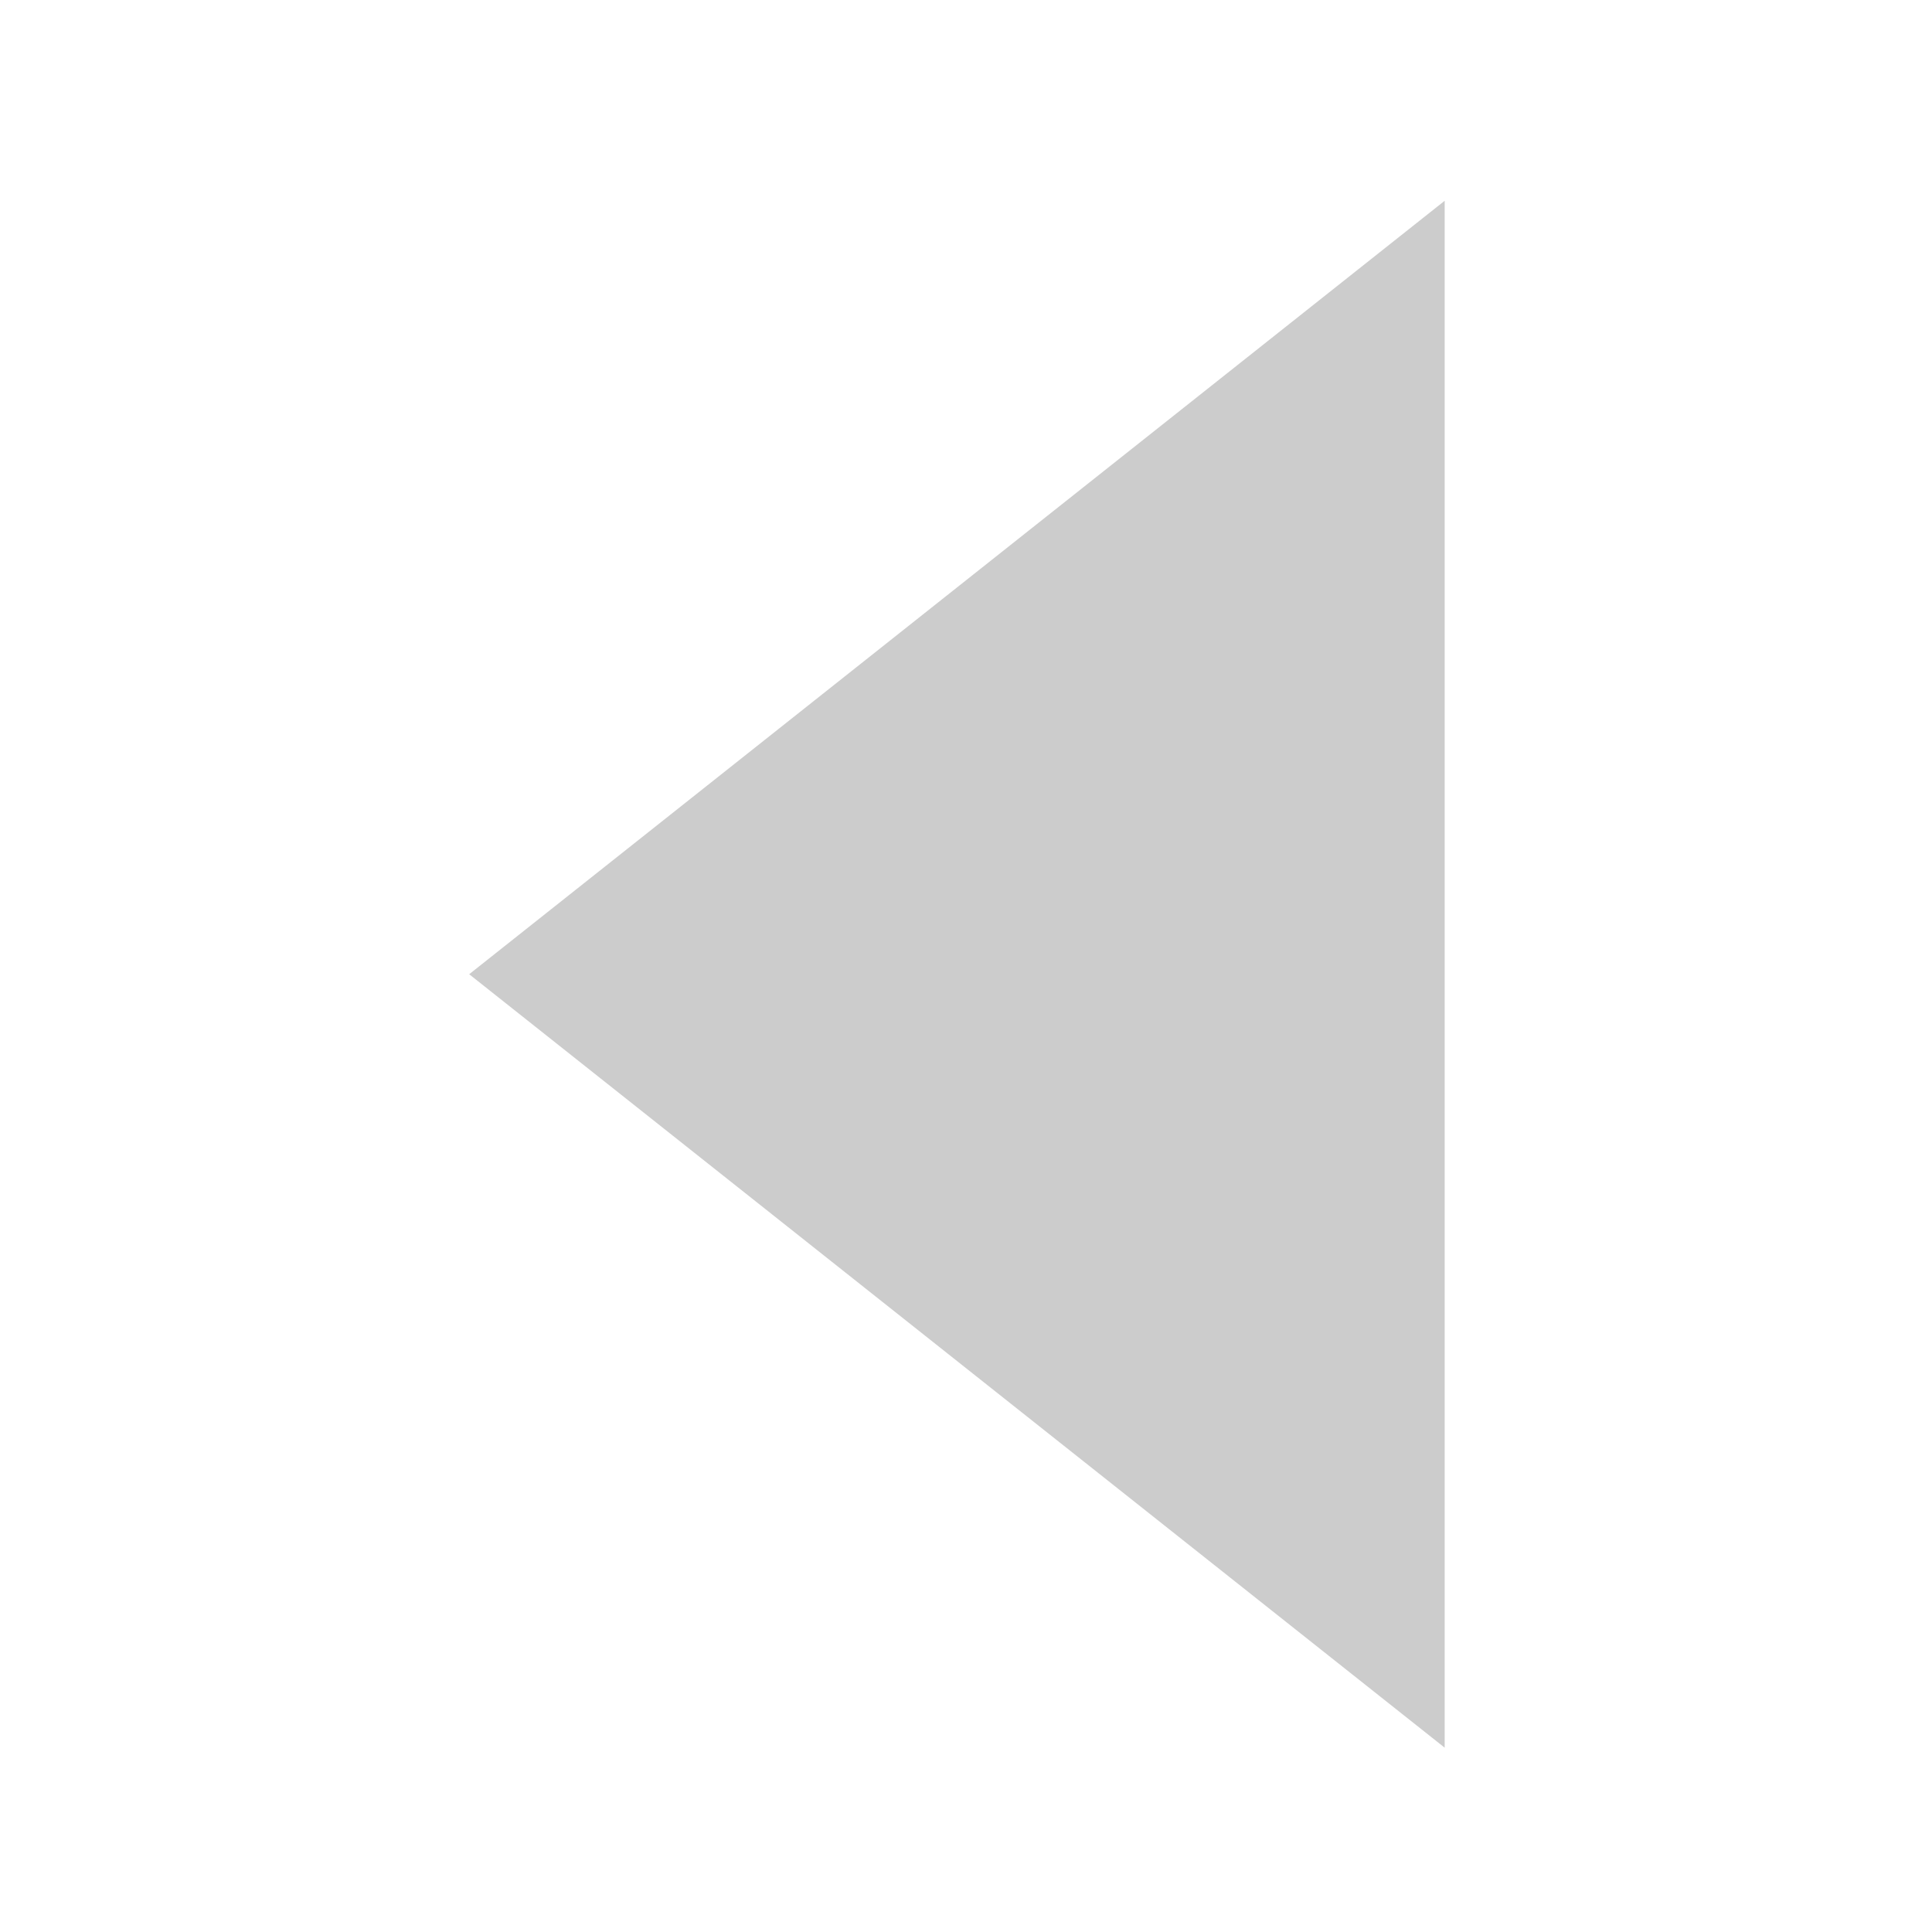
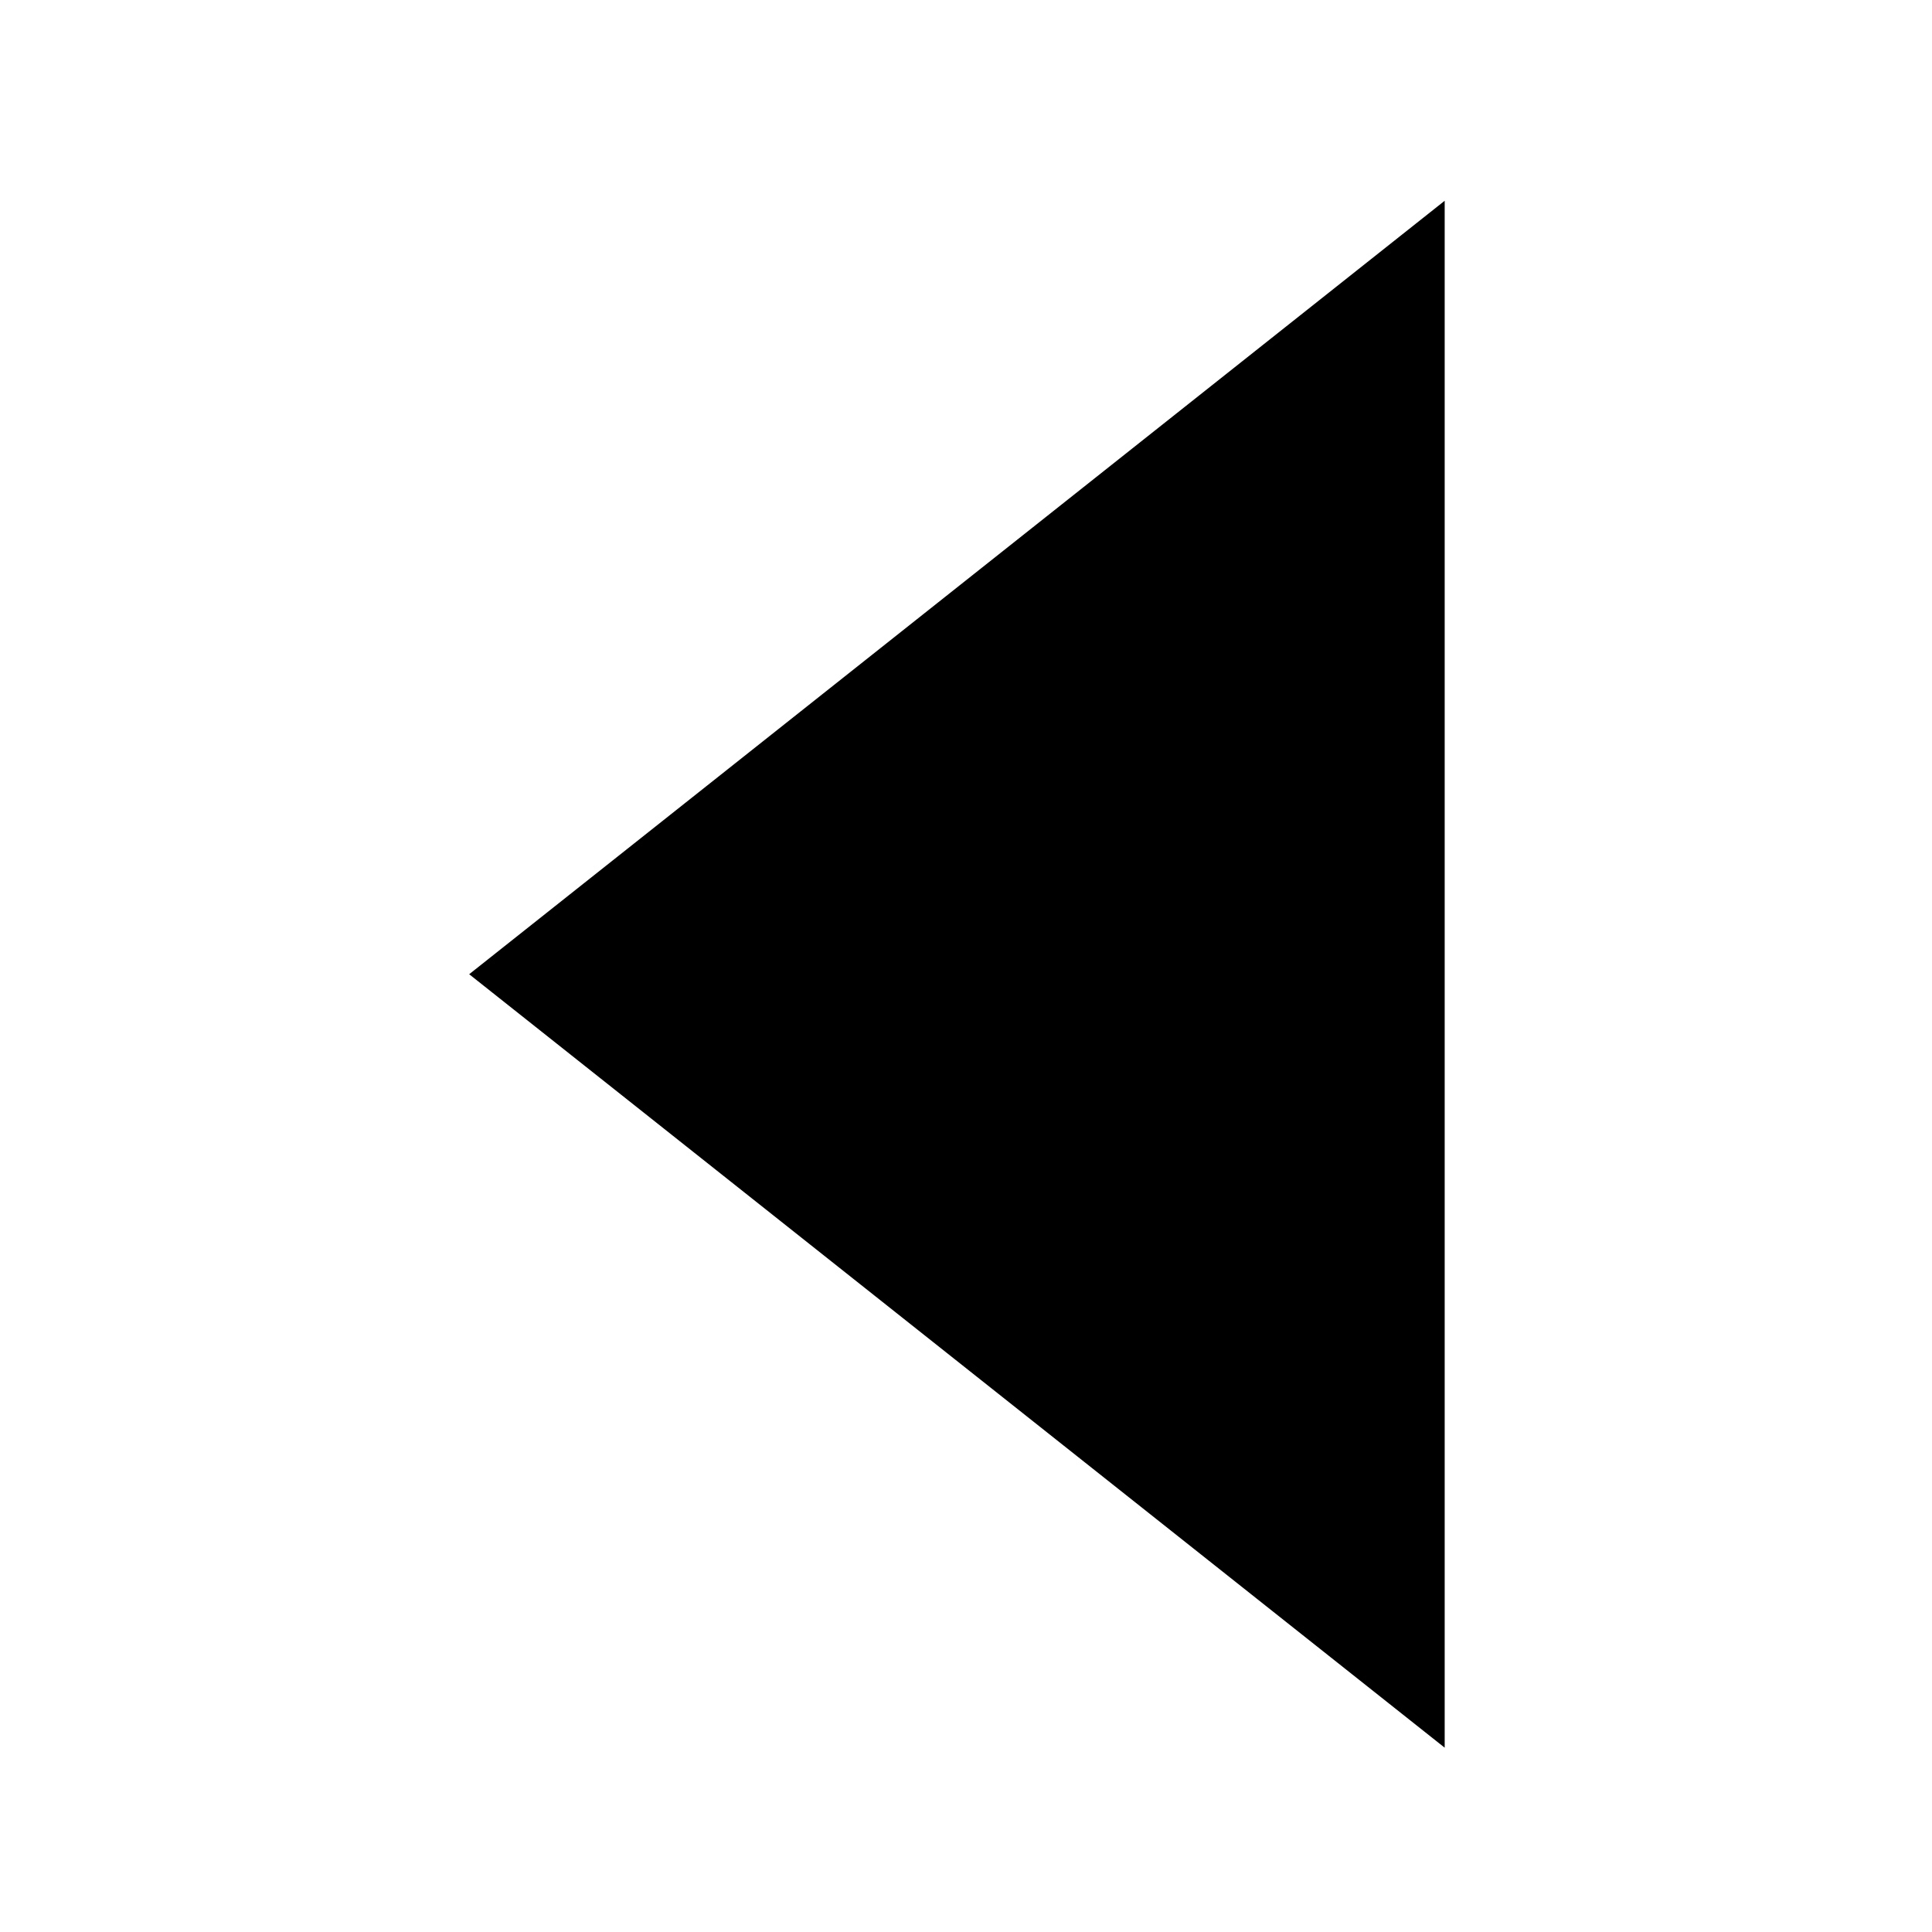
<svg xmlns="http://www.w3.org/2000/svg" width="16" height="16" id="svg2" version="1.1">
  <defs id="defs4" />
  <g id="layer1" transform="translate(0,-1036.362)">
-     <path style="fill:#cccccc;fill-opacity:1;stroke:#cccccc;stroke-width:0.43;stroke-linecap:round;stroke-linejoin:miter;stroke-miterlimit:4;stroke-opacity:1;stroke-dasharray:none;display:inline" id="path18028" d="M 88.83,340 80.17,340 84.5,332.5 z" transform="matrix(0,1.362171,0.9918625,0,-325.4822,929.3267)" />
+     <path style="fill:#000000;fill-opacity:1;stroke:#000000;stroke-width:0.43;stroke-linecap:round;stroke-linejoin:miter;stroke-miterlimit:4;stroke-opacity:1;stroke-dasharray:none;display:inline" id="path18028" d="M 88.83,340 80.17,340 84.5,332.5 Z" transform="matrix(0,1.362171,0.9918625,0,-325.4822,929.3267)" />
  </g>
</svg>
